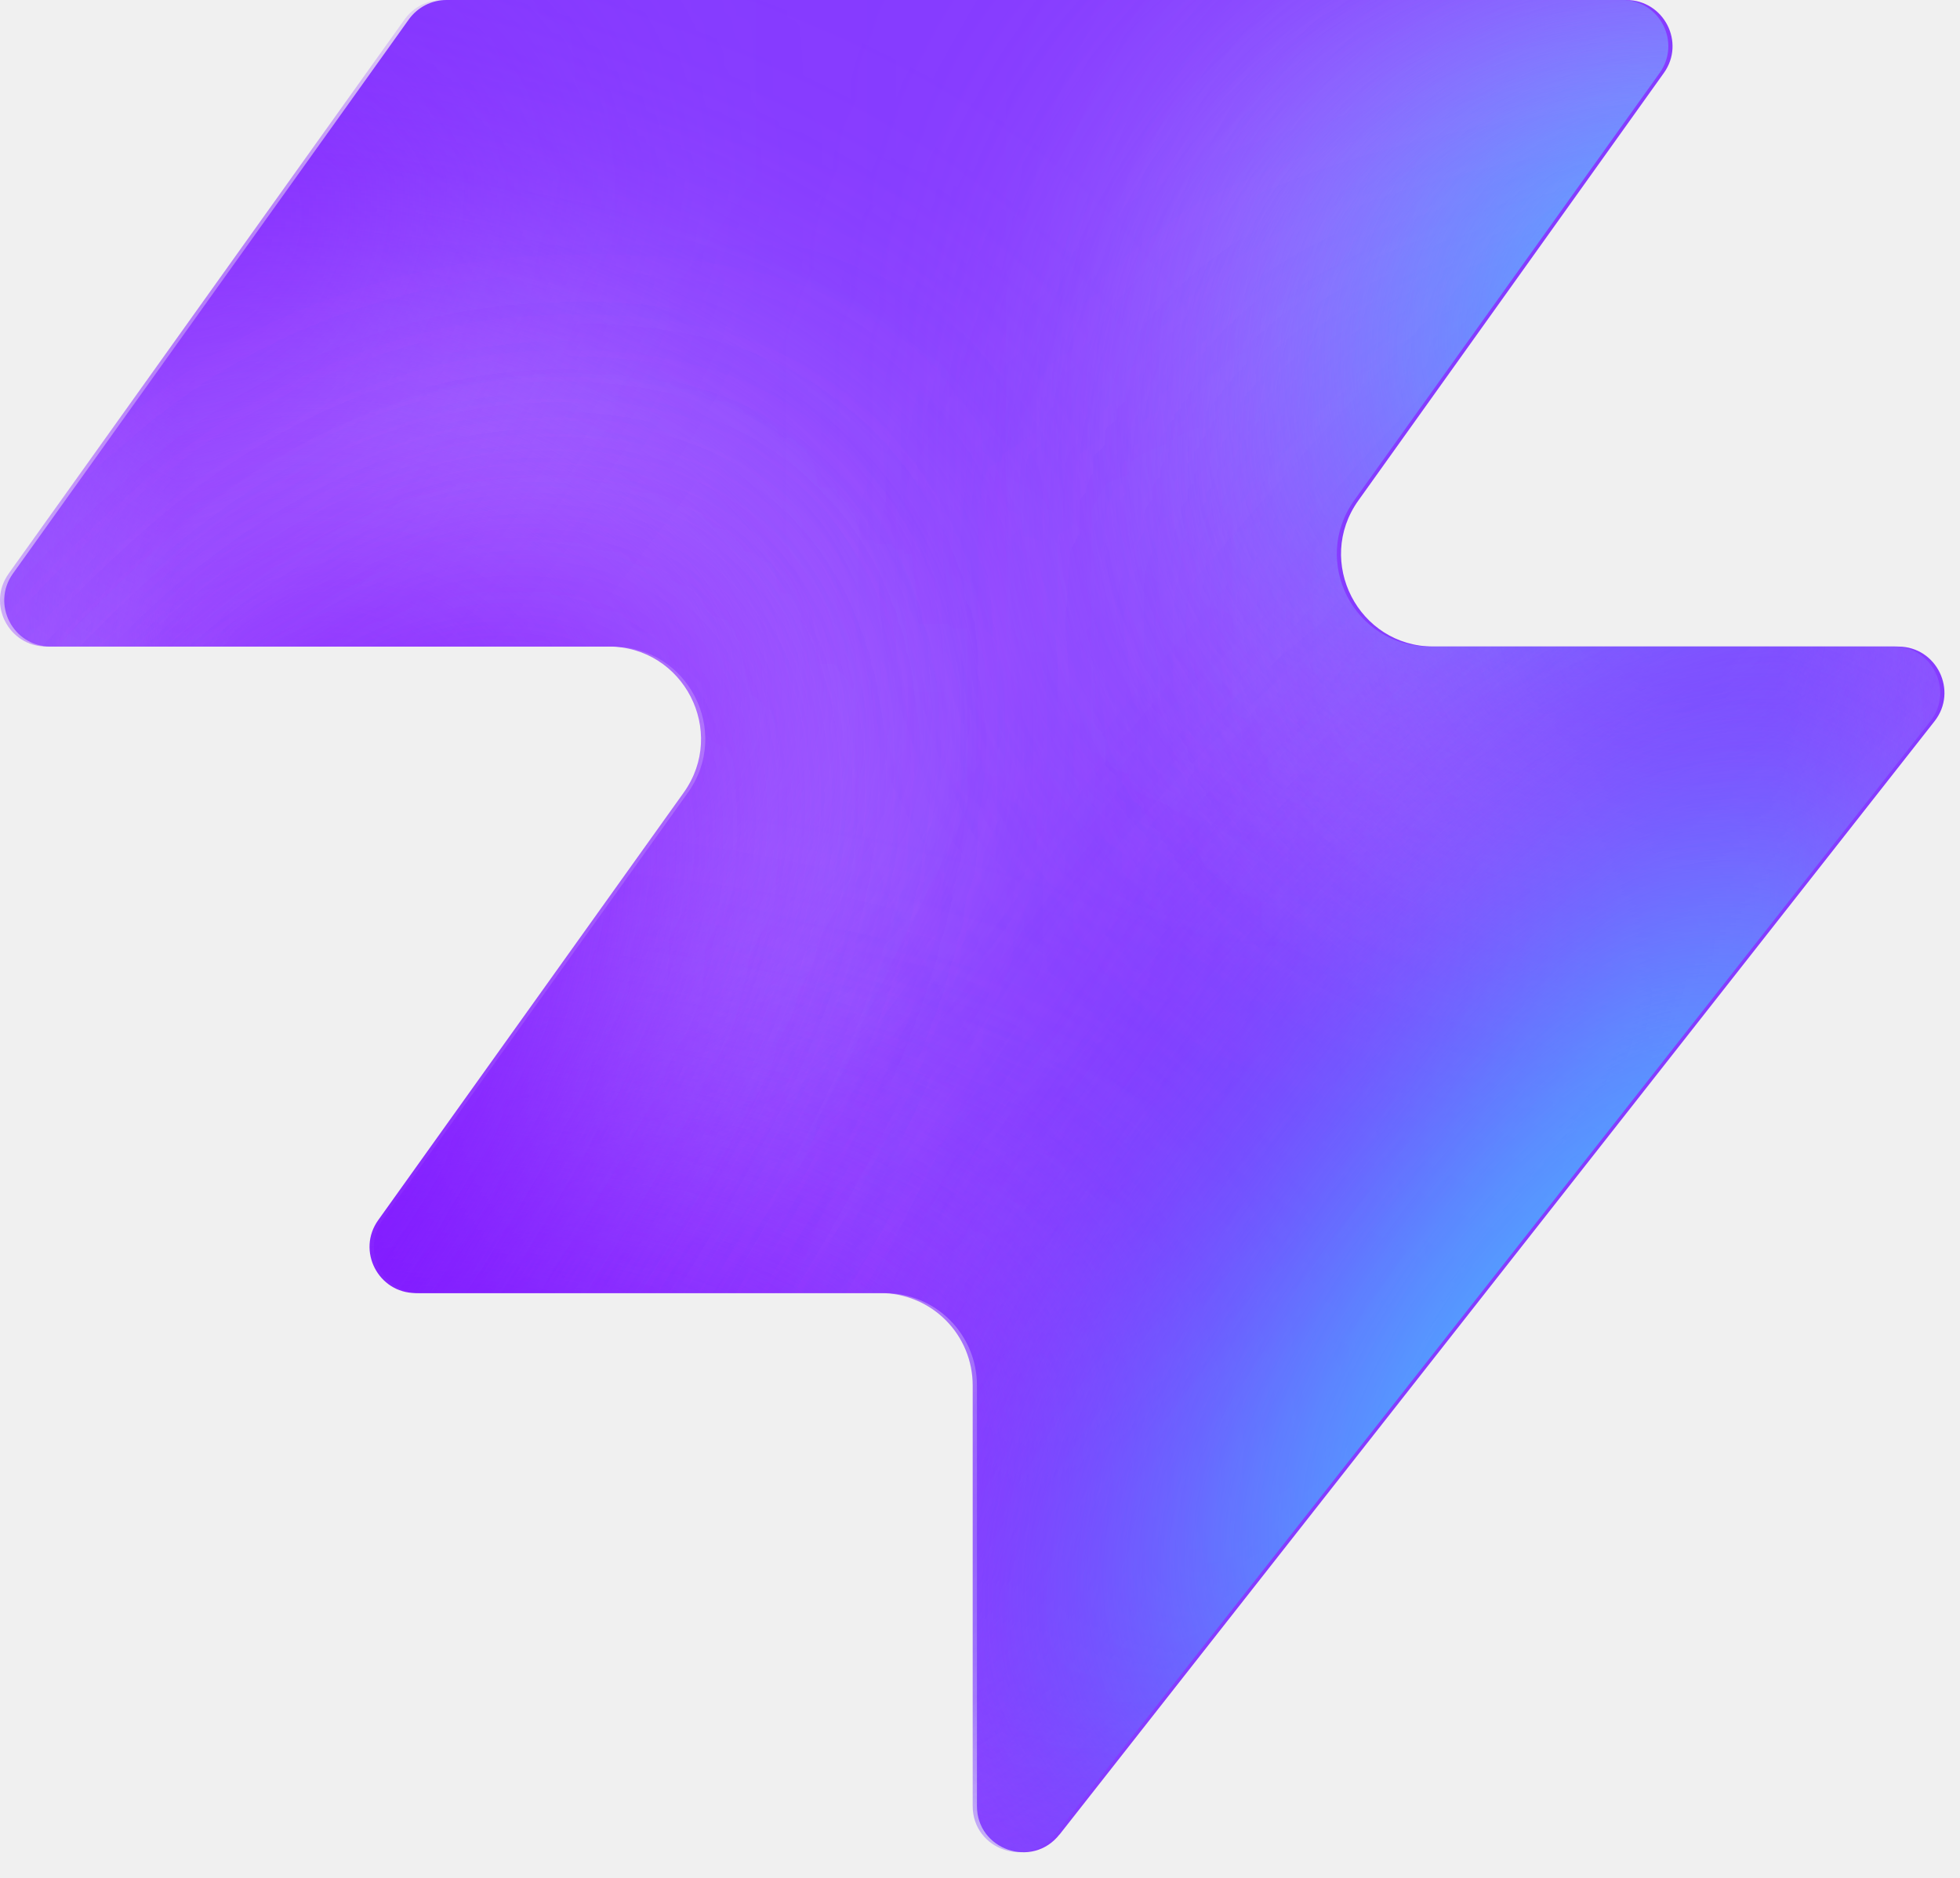
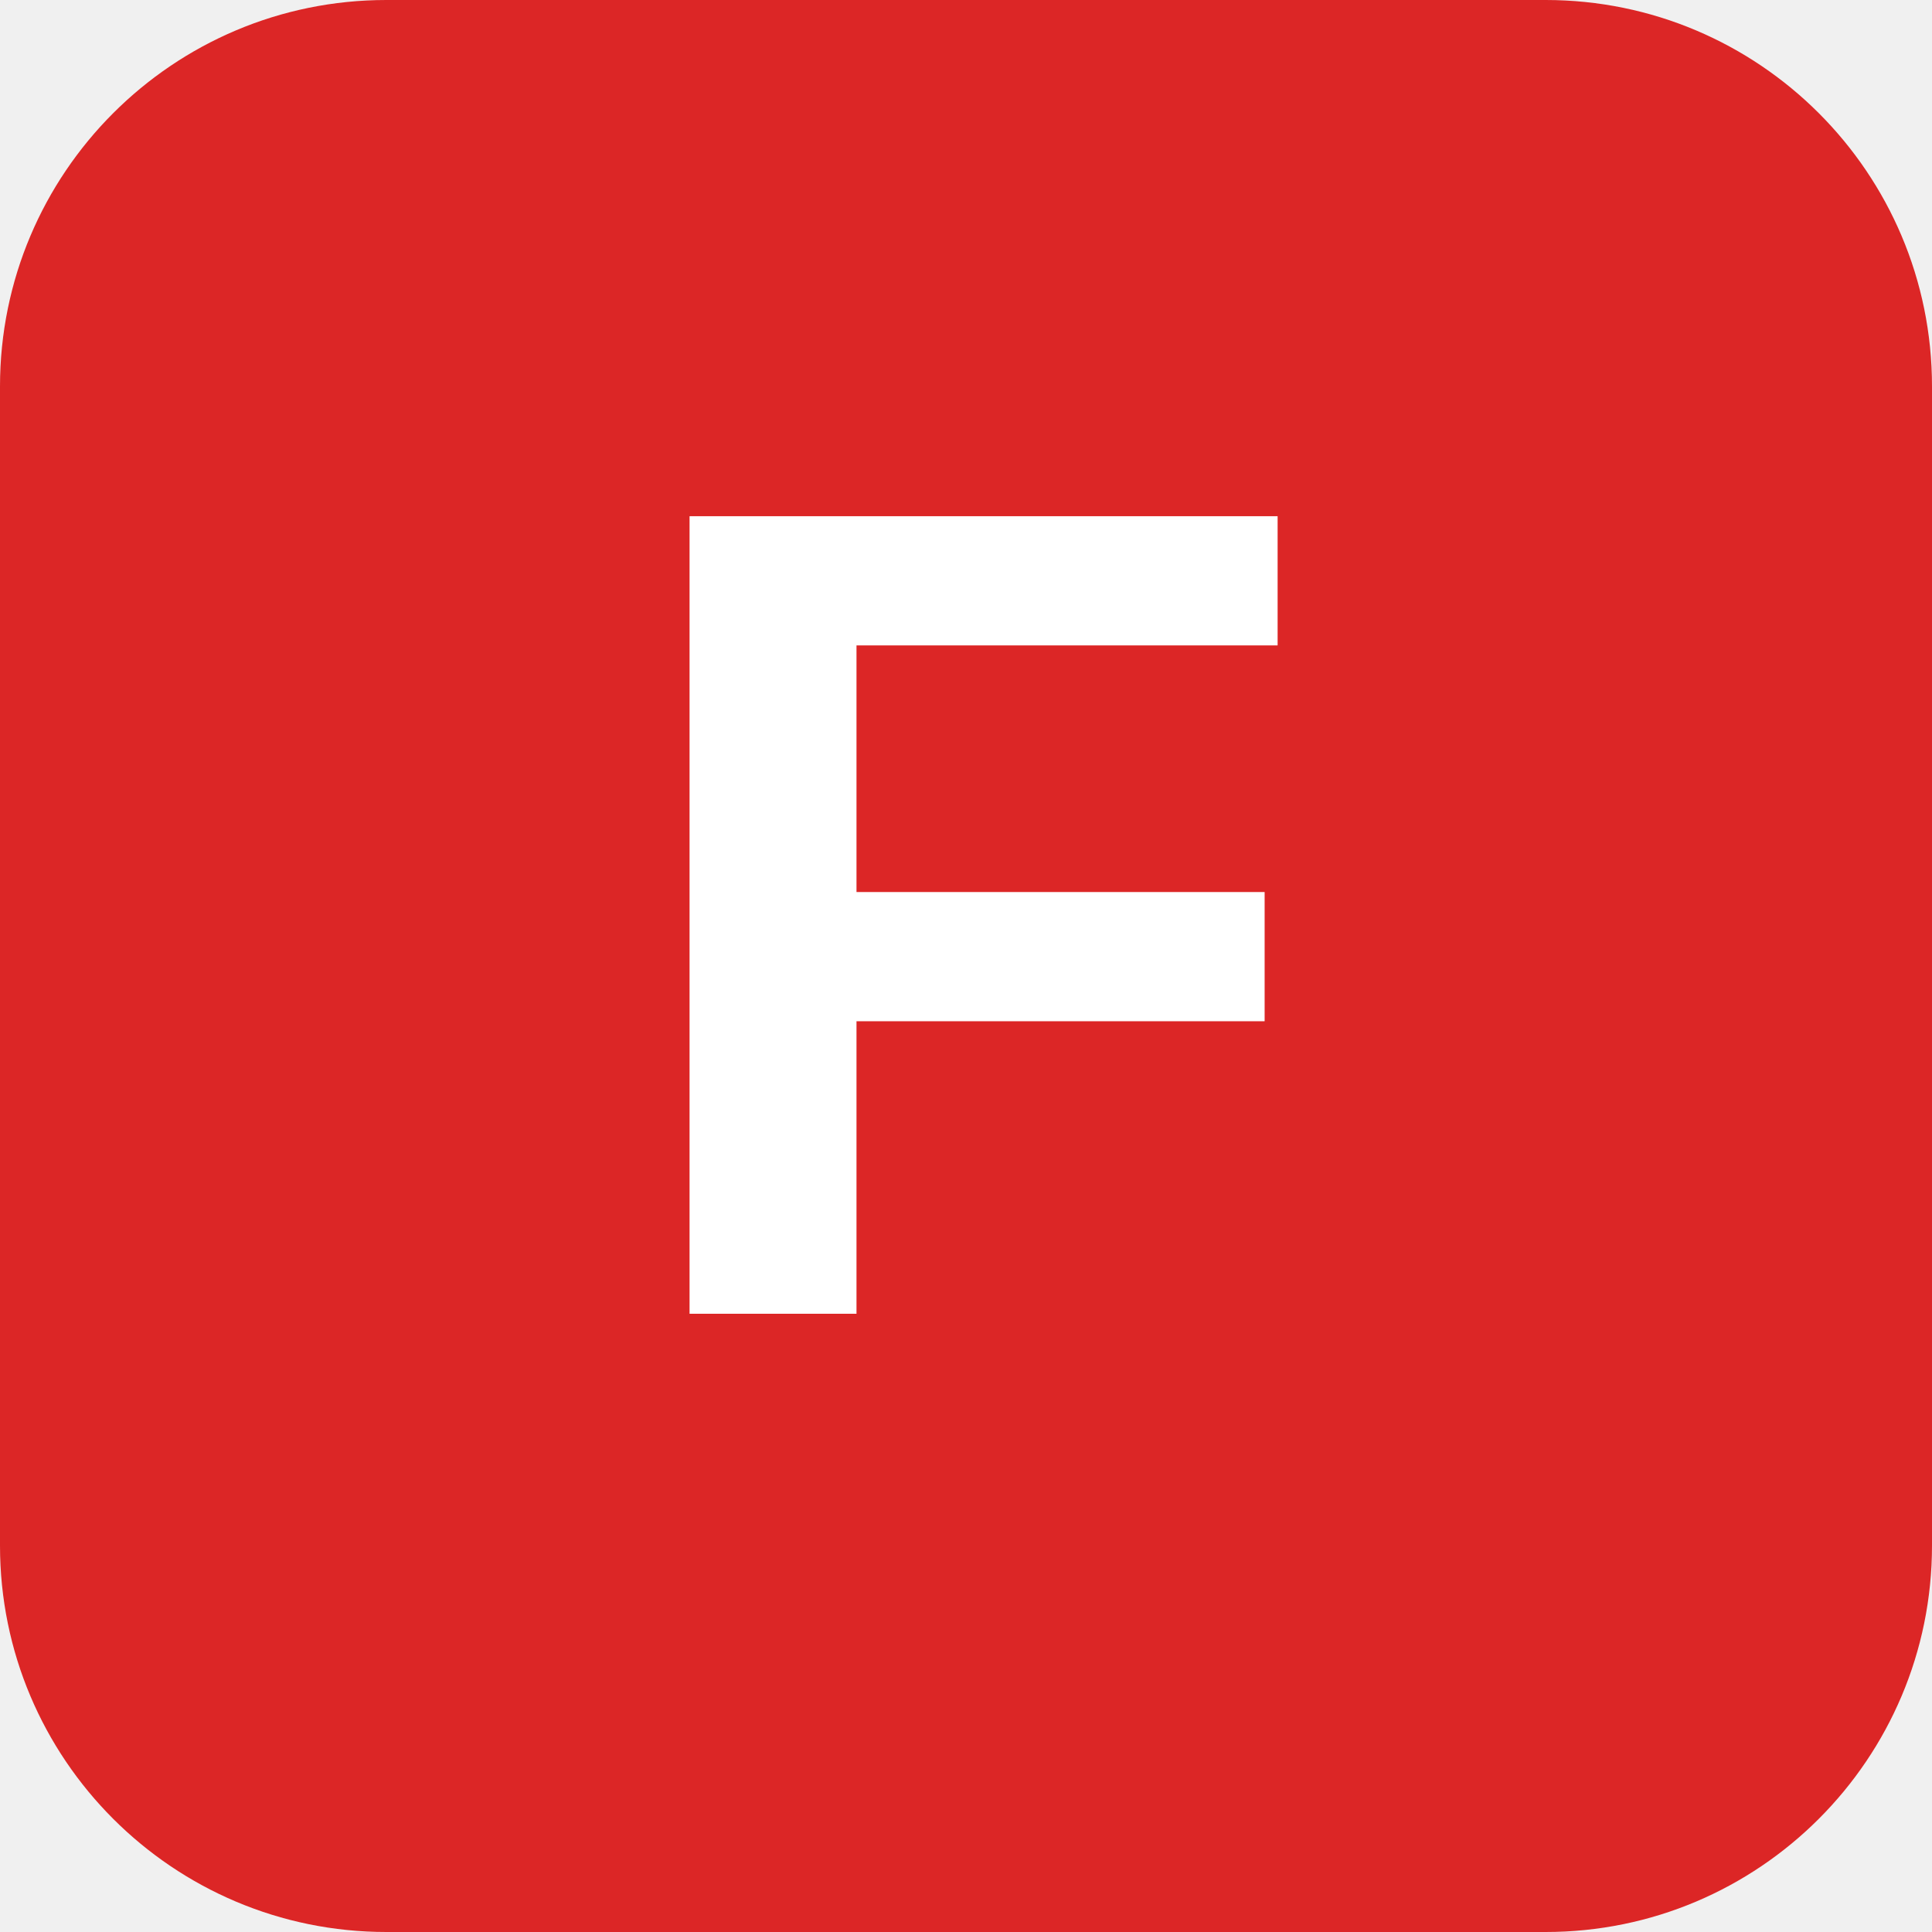
- <svg xmlns="http://www.w3.org/2000/svg" width="48" height="46" fill="none" viewBox="0 0 48 46">
-   <path fill="#863bff" d="M25.946 44.938c-.664.845-2.021.375-2.021-.698V33.937a2.26 2.26 0 0 0-2.262-2.262H10.287c-.92 0-1.456-1.04-.92-1.788l7.48-10.471c1.07-1.497 0-3.578-1.842-3.578H1.237c-.92 0-1.456-1.04-.92-1.788L10.013.474c.214-.297.556-.474.92-.474h28.894c.92 0 1.456 1.04.92 1.788l-7.48 10.471c-1.07 1.498 0 3.579 1.842 3.579h11.377c.943 0 1.473 1.088.89 1.83L25.947 44.94z" style="fill:#863bff;fill:color(display-p3 .525 .23 1);fill-opacity:1" />
-   <mask id="a" width="48" height="46" x="0" y="0" maskUnits="userSpaceOnUse" style="mask-type:alpha">
-     <path fill="#000" d="M25.842 44.938c-.664.844-2.021.375-2.021-.698V33.937a2.26 2.26 0 0 0-2.262-2.262H10.183c-.92 0-1.456-1.04-.92-1.788l7.48-10.471c1.07-1.498 0-3.579-1.842-3.579H1.133c-.92 0-1.456-1.04-.92-1.787L9.91.473c.214-.297.556-.474.92-.474h28.894c.92 0 1.456 1.04.92 1.788l-7.48 10.471c-1.07 1.498 0 3.578 1.842 3.578h11.377c.943 0 1.473 1.088.89 1.832L25.843 44.94z" style="fill:#000;fill-opacity:1" />
-   </mask>
-   <g mask="url(#a)">
-     <g filter="url(#b)">
-       <ellipse cx="5.508" cy="14.704" fill="#ede6ff" rx="5.508" ry="14.704" style="fill:#ede6ff;fill:color(display-p3 .927 .903 1);fill-opacity:1" transform="matrix(.00324 1 1 -.00324 -4.47 31.516)" />
-     </g>
-     <g filter="url(#c)">
-       <ellipse cx="10.399" cy="29.851" fill="#ede6ff" rx="10.399" ry="29.851" style="fill:#ede6ff;fill:color(display-p3 .927 .903 1);fill-opacity:1" transform="matrix(.00324 1 1 -.00324 -39.328 7.883)" />
-     </g>
-     <g filter="url(#d)">
-       <ellipse cx="5.508" cy="30.487" fill="#7e14ff" rx="5.508" ry="30.487" style="fill:#7e14ff;fill:color(display-p3 .492 .077 1);fill-opacity:1" transform="rotate(89.814 -25.913 -14.639)scale(1 -1)" />
-     </g>
-     <g filter="url(#e)">
-       <ellipse cx="5.508" cy="30.599" fill="#7e14ff" rx="5.508" ry="30.599" style="fill:#7e14ff;fill:color(display-p3 .492 .077 1);fill-opacity:1" transform="rotate(89.814 -32.644 -3.334)scale(1 -1)" />
-     </g>
-     <g filter="url(#f)">
-       <ellipse cx="5.508" cy="30.599" fill="#7e14ff" rx="5.508" ry="30.599" style="fill:#7e14ff;fill:color(display-p3 .492 .077 1);fill-opacity:1" transform="matrix(.00324 1 1 -.00324 -34.34 30.47)" />
-     </g>
-     <g filter="url(#g)">
-       <ellipse cx="14.072" cy="22.078" fill="#ede6ff" rx="14.072" ry="22.078" style="fill:#ede6ff;fill:color(display-p3 .927 .903 1);fill-opacity:1" transform="rotate(93.35 24.506 48.493)scale(-1 1)" />
-     </g>
-     <g filter="url(#h)">
-       <ellipse cx="3.47" cy="21.501" fill="#7e14ff" rx="3.47" ry="21.501" style="fill:#7e14ff;fill:color(display-p3 .492 .077 1);fill-opacity:1" transform="rotate(89.009 28.708 47.59)scale(-1 1)" />
-     </g>
-     <g filter="url(#i)">
-       <ellipse cx="3.47" cy="21.501" fill="#7e14ff" rx="3.47" ry="21.501" style="fill:#7e14ff;fill:color(display-p3 .492 .077 1);fill-opacity:1" transform="rotate(89.009 28.708 47.59)scale(-1 1)" />
-     </g>
-     <g filter="url(#j)">
-       <ellipse cx=".387" cy="8.972" fill="#7e14ff" rx="4.407" ry="29.108" style="fill:#7e14ff;fill:color(display-p3 .492 .077 1);fill-opacity:1" transform="rotate(39.51 .387 8.972)" />
-     </g>
-     <g filter="url(#k)">
-       <ellipse cx="47.523" cy="-6.092" fill="#7e14ff" rx="4.407" ry="29.108" style="fill:#7e14ff;fill:color(display-p3 .492 .077 1);fill-opacity:1" transform="rotate(37.892 47.523 -6.092)" />
-     </g>
-     <g filter="url(#l)">
-       <ellipse cx="41.412" cy="6.333" fill="#47bfff" rx="5.971" ry="9.665" style="fill:#47bfff;fill:color(display-p3 .28 .748 1);fill-opacity:1" transform="rotate(37.892 41.412 6.333)" />
-     </g>
-     <g filter="url(#m)">
-       <ellipse cx="-1.879" cy="38.332" fill="#7e14ff" rx="4.407" ry="29.108" style="fill:#7e14ff;fill:color(display-p3 .492 .077 1);fill-opacity:1" transform="rotate(37.892 -1.88 38.332)" />
-     </g>
-     <g filter="url(#n)">
-       <ellipse cx="-1.879" cy="38.332" fill="#7e14ff" rx="4.407" ry="29.108" style="fill:#7e14ff;fill:color(display-p3 .492 .077 1);fill-opacity:1" transform="rotate(37.892 -1.88 38.332)" />
-     </g>
-     <g filter="url(#o)">
-       <ellipse cx="35.651" cy="29.907" fill="#7e14ff" rx="4.407" ry="29.108" style="fill:#7e14ff;fill:color(display-p3 .492 .077 1);fill-opacity:1" transform="rotate(37.892 35.651 29.907)" />
-     </g>
-     <g filter="url(#p)">
-       <ellipse cx="38.418" cy="32.4" fill="#47bfff" rx="5.971" ry="15.297" style="fill:#47bfff;fill:color(display-p3 .28 .748 1);fill-opacity:1" transform="rotate(37.892 38.418 32.4)" />
-     </g>
-   </g>
-   <defs>
-     <filter id="b" width="60.045" height="41.654" x="-19.77" y="16.149" color-interpolation-filters="sRGB" filterUnits="userSpaceOnUse">
-       <feFlood flood-opacity="0" result="BackgroundImageFix" />
-       <feBlend in="SourceGraphic" in2="BackgroundImageFix" result="shape" />
-       <feGaussianBlur result="effect1_foregroundBlur_2002_17158" stdDeviation="7.659" />
-     </filter>
-     <filter id="c" width="90.34" height="51.437" x="-54.613" y="-7.533" color-interpolation-filters="sRGB" filterUnits="userSpaceOnUse">
-       <feFlood flood-opacity="0" result="BackgroundImageFix" />
-       <feBlend in="SourceGraphic" in2="BackgroundImageFix" result="shape" />
-       <feGaussianBlur result="effect1_foregroundBlur_2002_17158" stdDeviation="7.659" />
-     </filter>
-     <filter id="d" width="79.355" height="29.4" x="-49.64" y="2.03" color-interpolation-filters="sRGB" filterUnits="userSpaceOnUse">
-       <feFlood flood-opacity="0" result="BackgroundImageFix" />
-       <feBlend in="SourceGraphic" in2="BackgroundImageFix" result="shape" />
-       <feGaussianBlur result="effect1_foregroundBlur_2002_17158" stdDeviation="4.596" />
-     </filter>
-     <filter id="e" width="79.579" height="29.4" x="-45.045" y="20.029" color-interpolation-filters="sRGB" filterUnits="userSpaceOnUse">
-       <feFlood flood-opacity="0" result="BackgroundImageFix" />
-       <feBlend in="SourceGraphic" in2="BackgroundImageFix" result="shape" />
-       <feGaussianBlur result="effect1_foregroundBlur_2002_17158" stdDeviation="4.596" />
-     </filter>
-     <filter id="f" width="79.579" height="29.4" x="-43.513" y="21.178" color-interpolation-filters="sRGB" filterUnits="userSpaceOnUse">
-       <feFlood flood-opacity="0" result="BackgroundImageFix" />
-       <feBlend in="SourceGraphic" in2="BackgroundImageFix" result="shape" />
-       <feGaussianBlur result="effect1_foregroundBlur_2002_17158" stdDeviation="4.596" />
-     </filter>
-     <filter id="g" width="74.749" height="58.852" x="15.756" y="-17.901" color-interpolation-filters="sRGB" filterUnits="userSpaceOnUse">
-       <feFlood flood-opacity="0" result="BackgroundImageFix" />
-       <feBlend in="SourceGraphic" in2="BackgroundImageFix" result="shape" />
-       <feGaussianBlur result="effect1_foregroundBlur_2002_17158" stdDeviation="7.659" />
-     </filter>
-     <filter id="h" width="61.377" height="25.362" x="23.548" y="2.284" color-interpolation-filters="sRGB" filterUnits="userSpaceOnUse">
-       <feFlood flood-opacity="0" result="BackgroundImageFix" />
-       <feBlend in="SourceGraphic" in2="BackgroundImageFix" result="shape" />
-       <feGaussianBlur result="effect1_foregroundBlur_2002_17158" stdDeviation="4.596" />
-     </filter>
-     <filter id="i" width="61.377" height="25.362" x="23.548" y="2.284" color-interpolation-filters="sRGB" filterUnits="userSpaceOnUse">
-       <feFlood flood-opacity="0" result="BackgroundImageFix" />
-       <feBlend in="SourceGraphic" in2="BackgroundImageFix" result="shape" />
-       <feGaussianBlur result="effect1_foregroundBlur_2002_17158" stdDeviation="4.596" />
-     </filter>
-     <filter id="j" width="56.045" height="63.649" x="-27.636" y="-22.853" color-interpolation-filters="sRGB" filterUnits="userSpaceOnUse">
-       <feFlood flood-opacity="0" result="BackgroundImageFix" />
-       <feBlend in="SourceGraphic" in2="BackgroundImageFix" result="shape" />
-       <feGaussianBlur result="effect1_foregroundBlur_2002_17158" stdDeviation="4.596" />
-     </filter>
-     <filter id="k" width="54.814" height="64.646" x="20.116" y="-38.415" color-interpolation-filters="sRGB" filterUnits="userSpaceOnUse">
-       <feFlood flood-opacity="0" result="BackgroundImageFix" />
-       <feBlend in="SourceGraphic" in2="BackgroundImageFix" result="shape" />
-       <feGaussianBlur result="effect1_foregroundBlur_2002_17158" stdDeviation="4.596" />
-     </filter>
-     <filter id="l" width="33.541" height="35.313" x="24.641" y="-11.323" color-interpolation-filters="sRGB" filterUnits="userSpaceOnUse">
-       <feFlood flood-opacity="0" result="BackgroundImageFix" />
-       <feBlend in="SourceGraphic" in2="BackgroundImageFix" result="shape" />
-       <feGaussianBlur result="effect1_foregroundBlur_2002_17158" stdDeviation="4.596" />
-     </filter>
-     <filter id="m" width="54.814" height="64.646" x="-29.286" y="6.009" color-interpolation-filters="sRGB" filterUnits="userSpaceOnUse">
-       <feFlood flood-opacity="0" result="BackgroundImageFix" />
-       <feBlend in="SourceGraphic" in2="BackgroundImageFix" result="shape" />
-       <feGaussianBlur result="effect1_foregroundBlur_2002_17158" stdDeviation="4.596" />
-     </filter>
-     <filter id="n" width="54.814" height="64.646" x="-29.286" y="6.009" color-interpolation-filters="sRGB" filterUnits="userSpaceOnUse">
-       <feFlood flood-opacity="0" result="BackgroundImageFix" />
-       <feBlend in="SourceGraphic" in2="BackgroundImageFix" result="shape" />
-       <feGaussianBlur result="effect1_foregroundBlur_2002_17158" stdDeviation="4.596" />
-     </filter>
-     <filter id="o" width="54.814" height="64.646" x="8.244" y="-2.416" color-interpolation-filters="sRGB" filterUnits="userSpaceOnUse">
-       <feFlood flood-opacity="0" result="BackgroundImageFix" />
-       <feBlend in="SourceGraphic" in2="BackgroundImageFix" result="shape" />
-       <feGaussianBlur result="effect1_foregroundBlur_2002_17158" stdDeviation="4.596" />
-     </filter>
-     <filter id="p" width="39.409" height="43.623" x="18.713" y="10.588" color-interpolation-filters="sRGB" filterUnits="userSpaceOnUse">
-       <feFlood flood-opacity="0" result="BackgroundImageFix" />
-       <feBlend in="SourceGraphic" in2="BackgroundImageFix" result="shape" />
-       <feGaussianBlur result="effect1_foregroundBlur_2002_17158" stdDeviation="4.596" />
-     </filter>
-   </defs>
+ <svg xmlns="http://www.w3.org/2000/svg" viewBox="0 0 100 100">
+   <rect width="100" height="100" rx="20" fill="#dc2626" />
+   <text x="50" y="68" font-family="Arial" font-size="60" font-weight="bold" fill="white" text-anchor="middle">F</text>
</svg>
